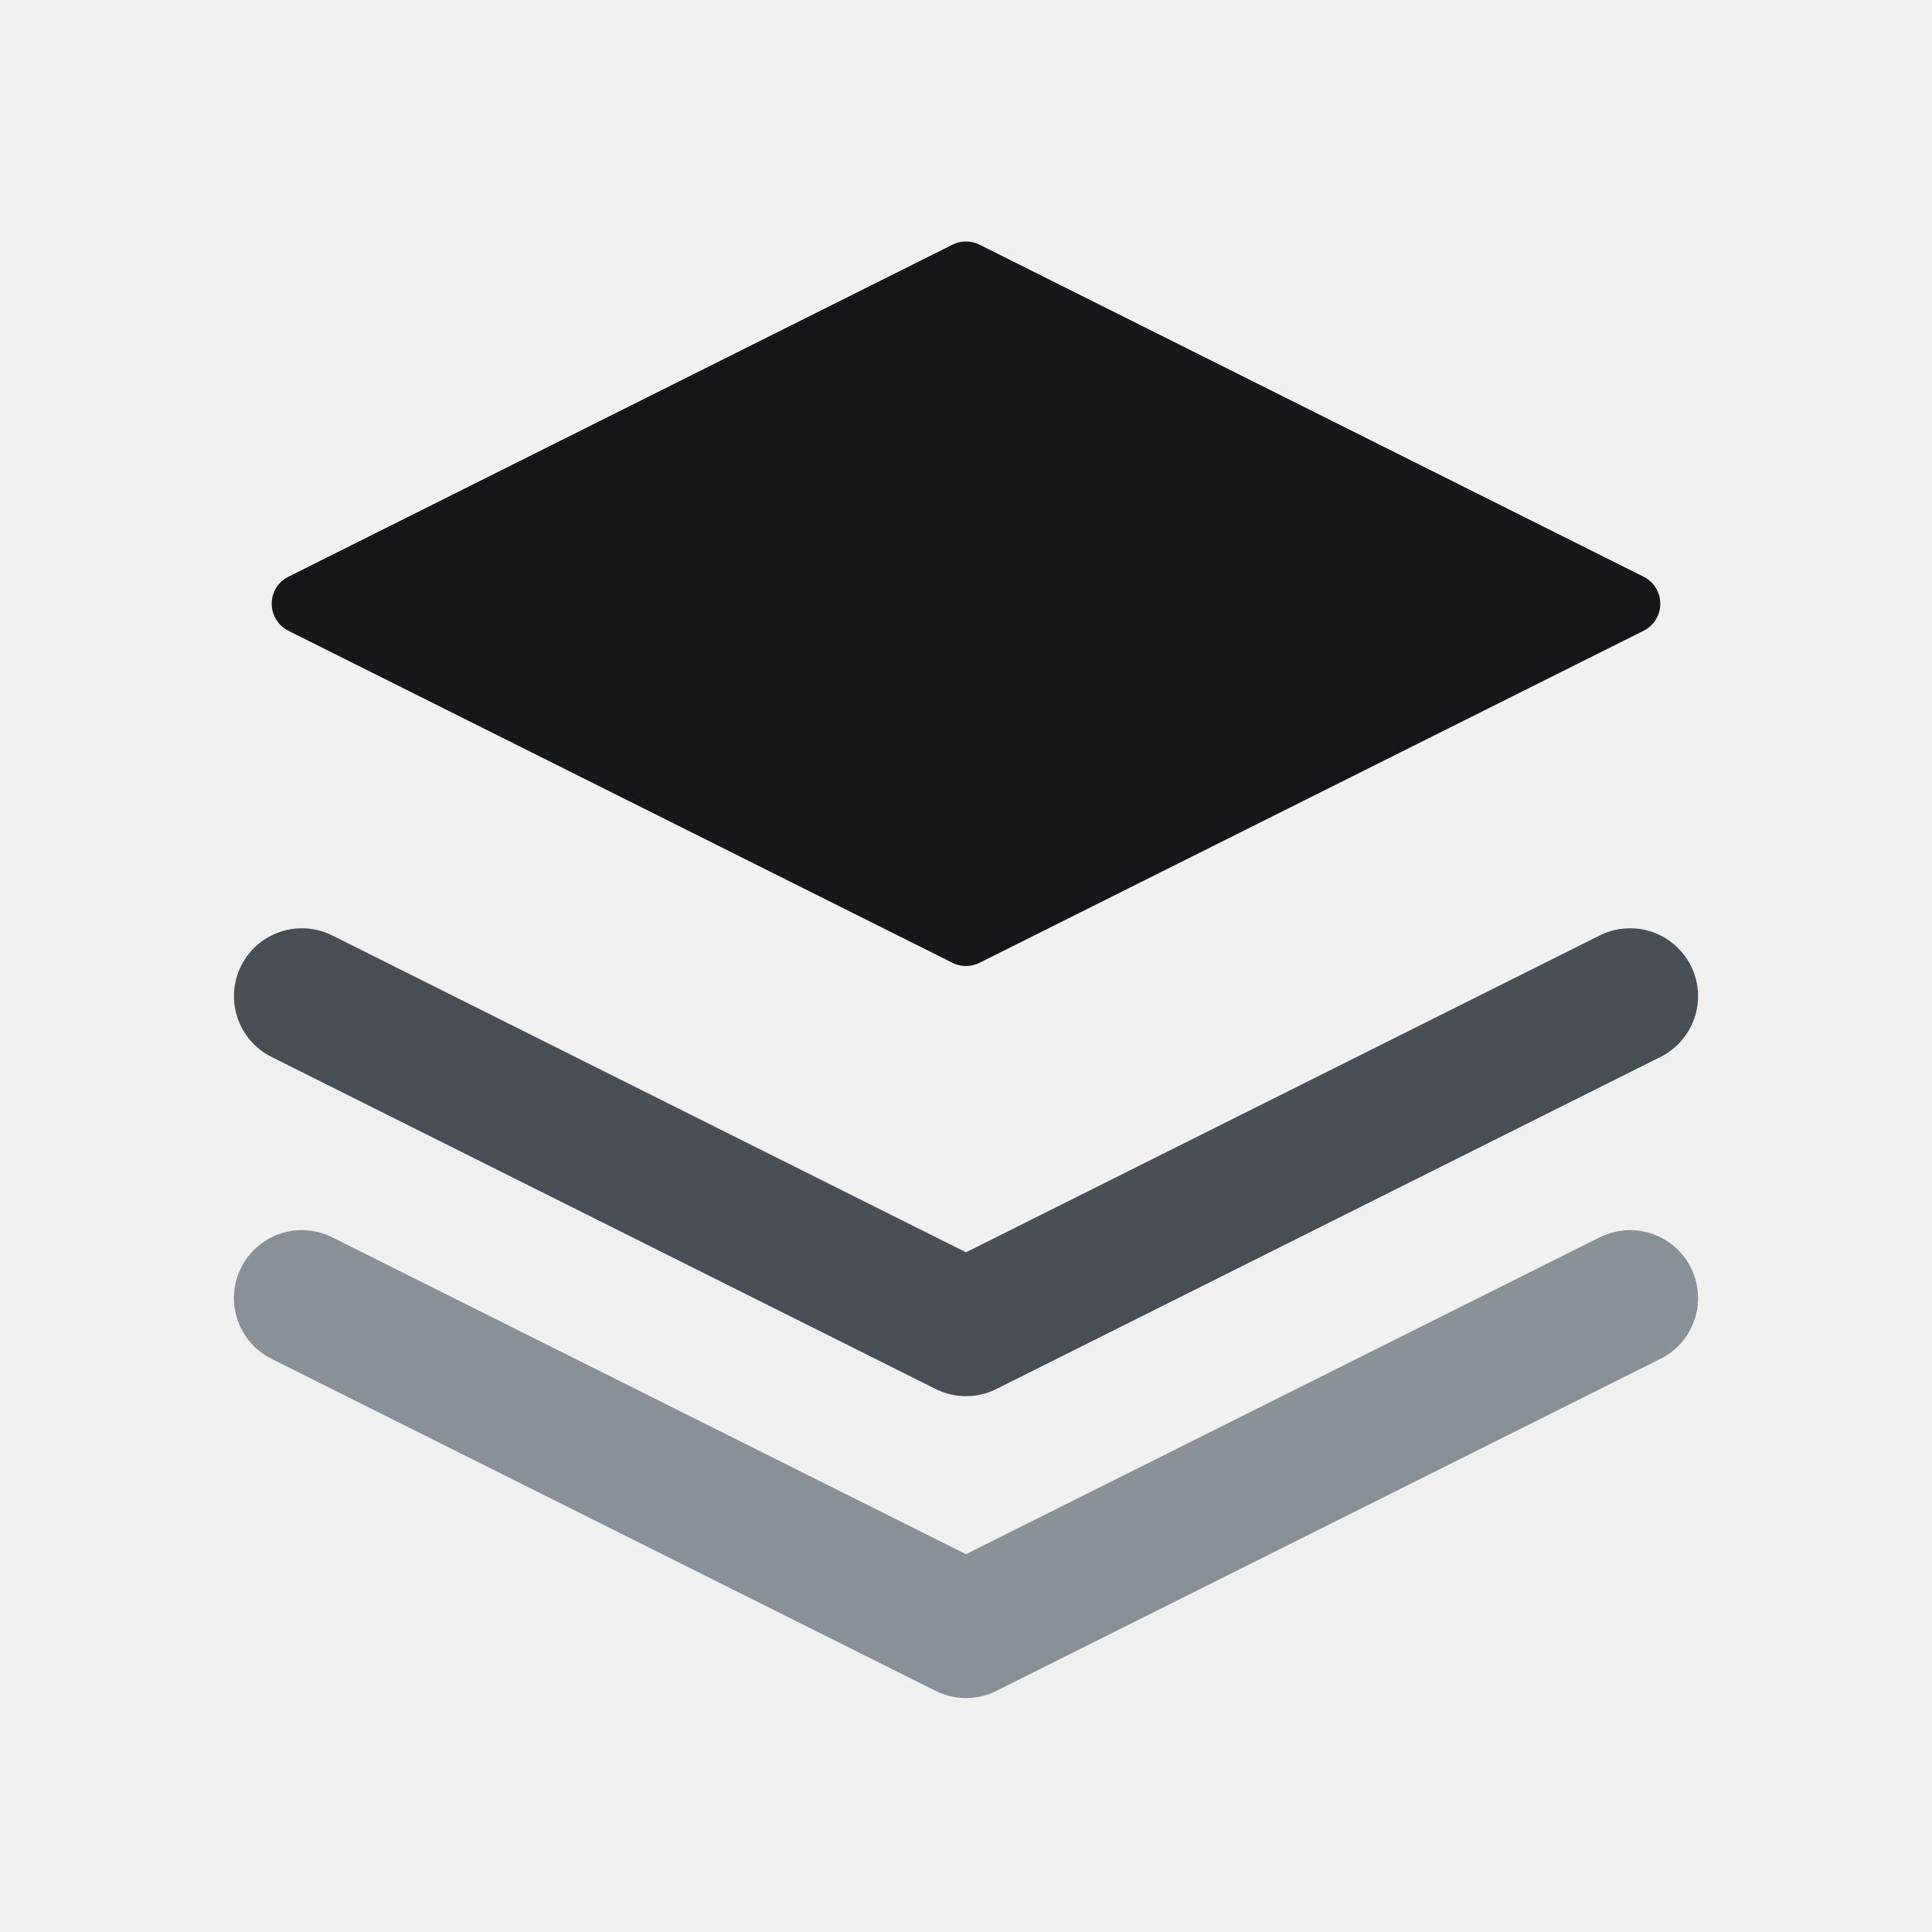
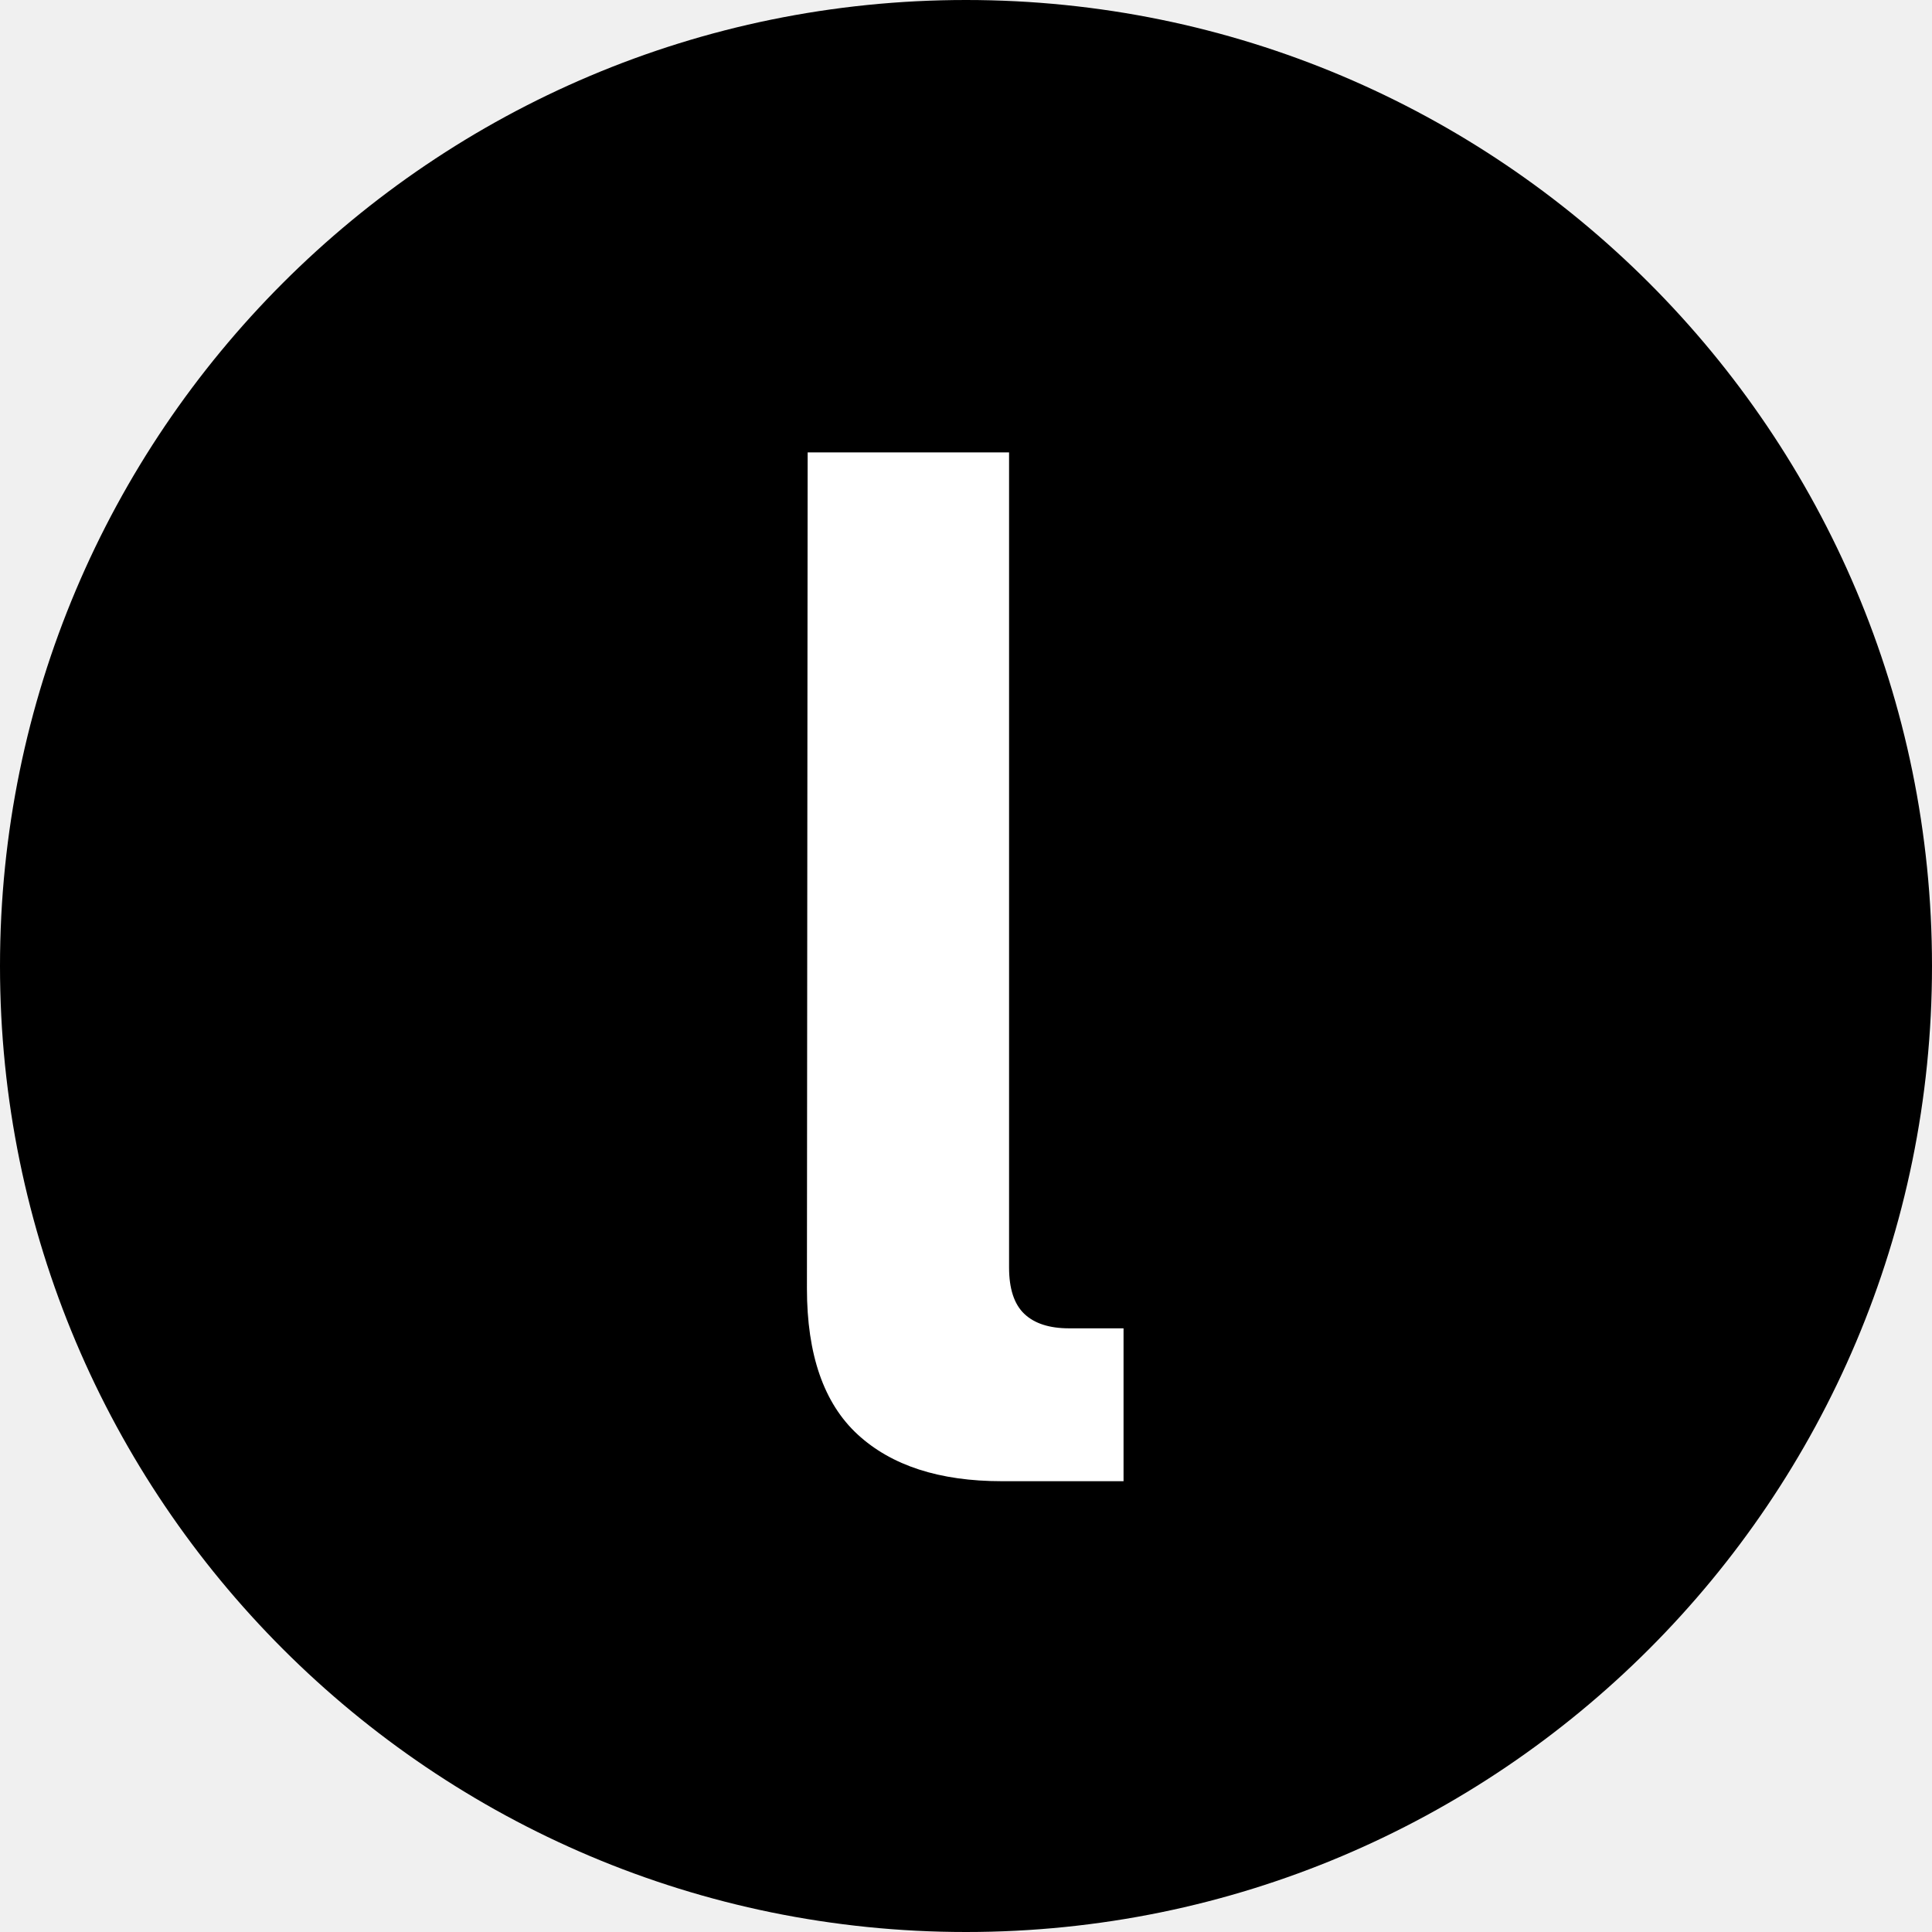
- <svg xmlns="http://www.w3.org/2000/svg" viewBox="0 0 64 64" width="64" height="64" role="img" aria-label="louis-agent">
-   <path d="M10 43 L32 54 L54 43" fill="none" stroke="#8a9098" stroke-width="4.5" stroke-linecap="round" stroke-linejoin="round" />
-   <path d="M10 33 L32 44 L54 33" fill="none" stroke="#4a4f56" stroke-width="4.5" stroke-linecap="round" stroke-linejoin="round" />
-   <path d="M32 9 L54 20 L32 31 L10 20 Z" fill="#15171a" stroke="#15171a" stroke-width="2" stroke-linejoin="round" />
+ <svg xmlns="http://www.w3.org/2000/svg" viewBox="0 0 120 120" width="120" height="120" role="img" aria-label="louis-agent">
+   <circle cx="60" cy="60" r="60" fill="#000000" />
+   <path d="M68 133 68.5 710H207.5V147.5Q207.5 125.5 218.0 115.5Q228.5 105.5 249 105.5H286.5V0H202.5Q138 0 103.0 32.25Q68 64.5 68 133Z" transform="translate(44 92) scale(.09 -.09)" fill="#ffffff" />
</svg>
